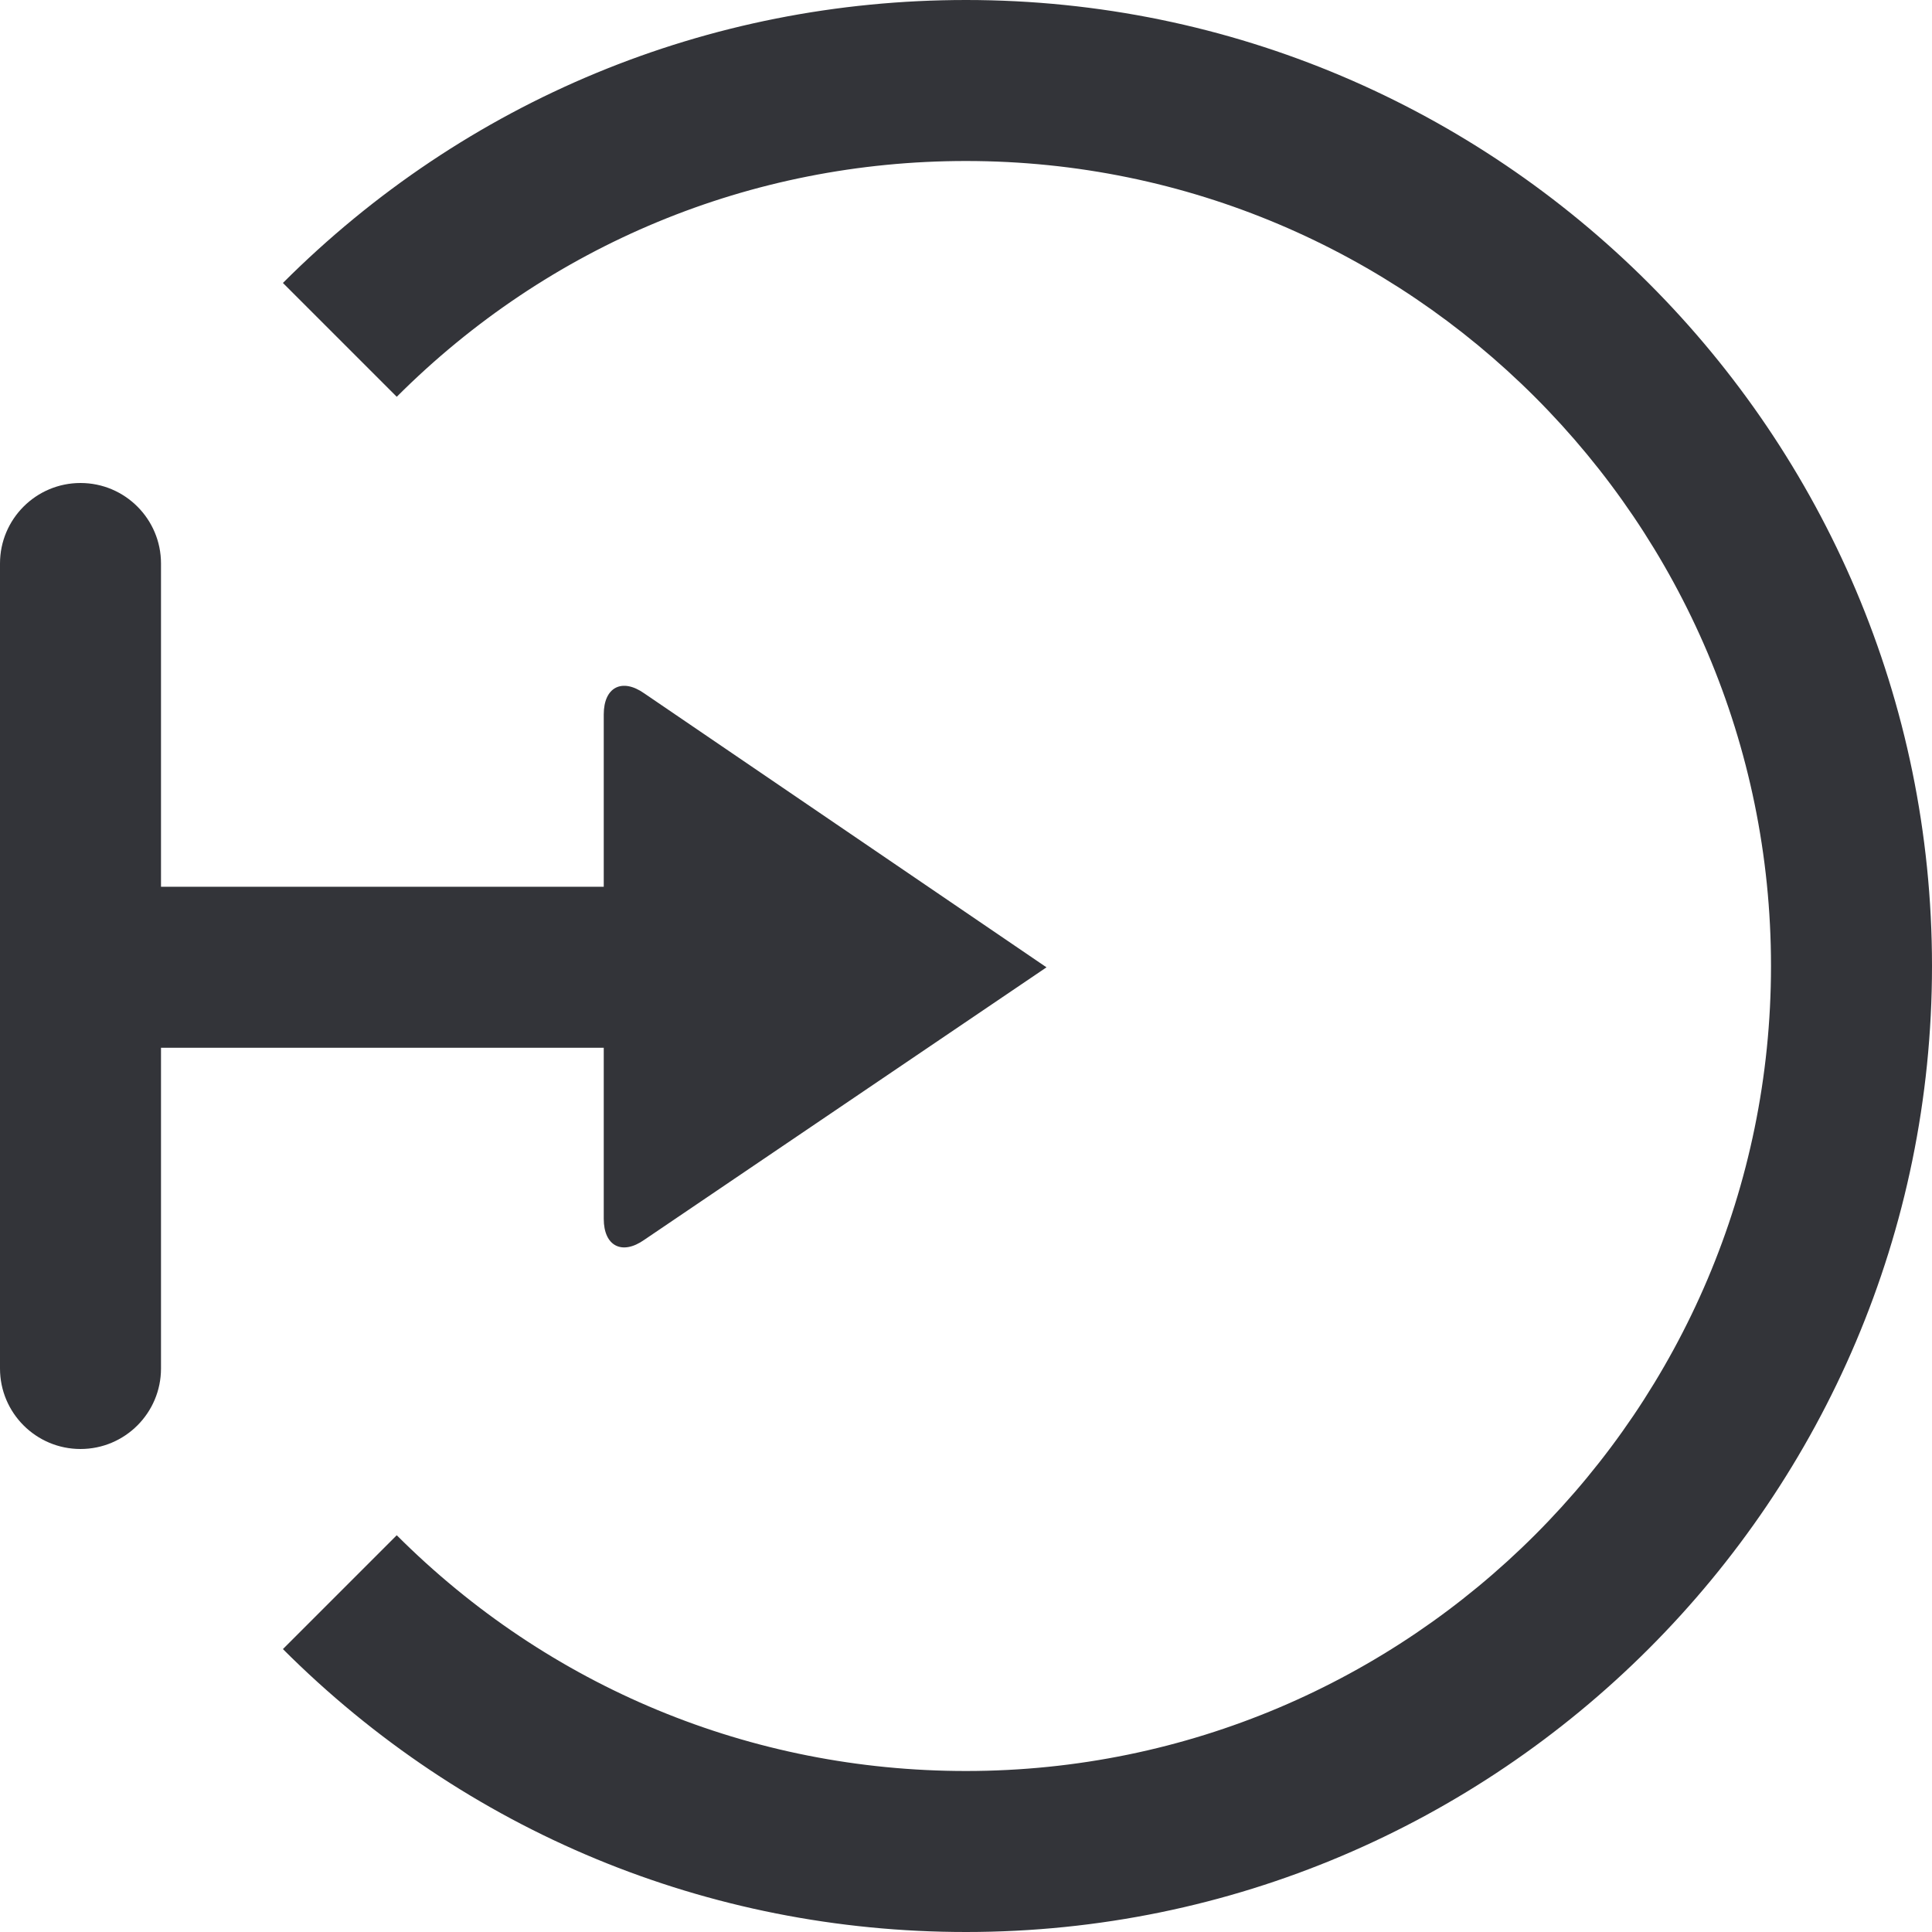
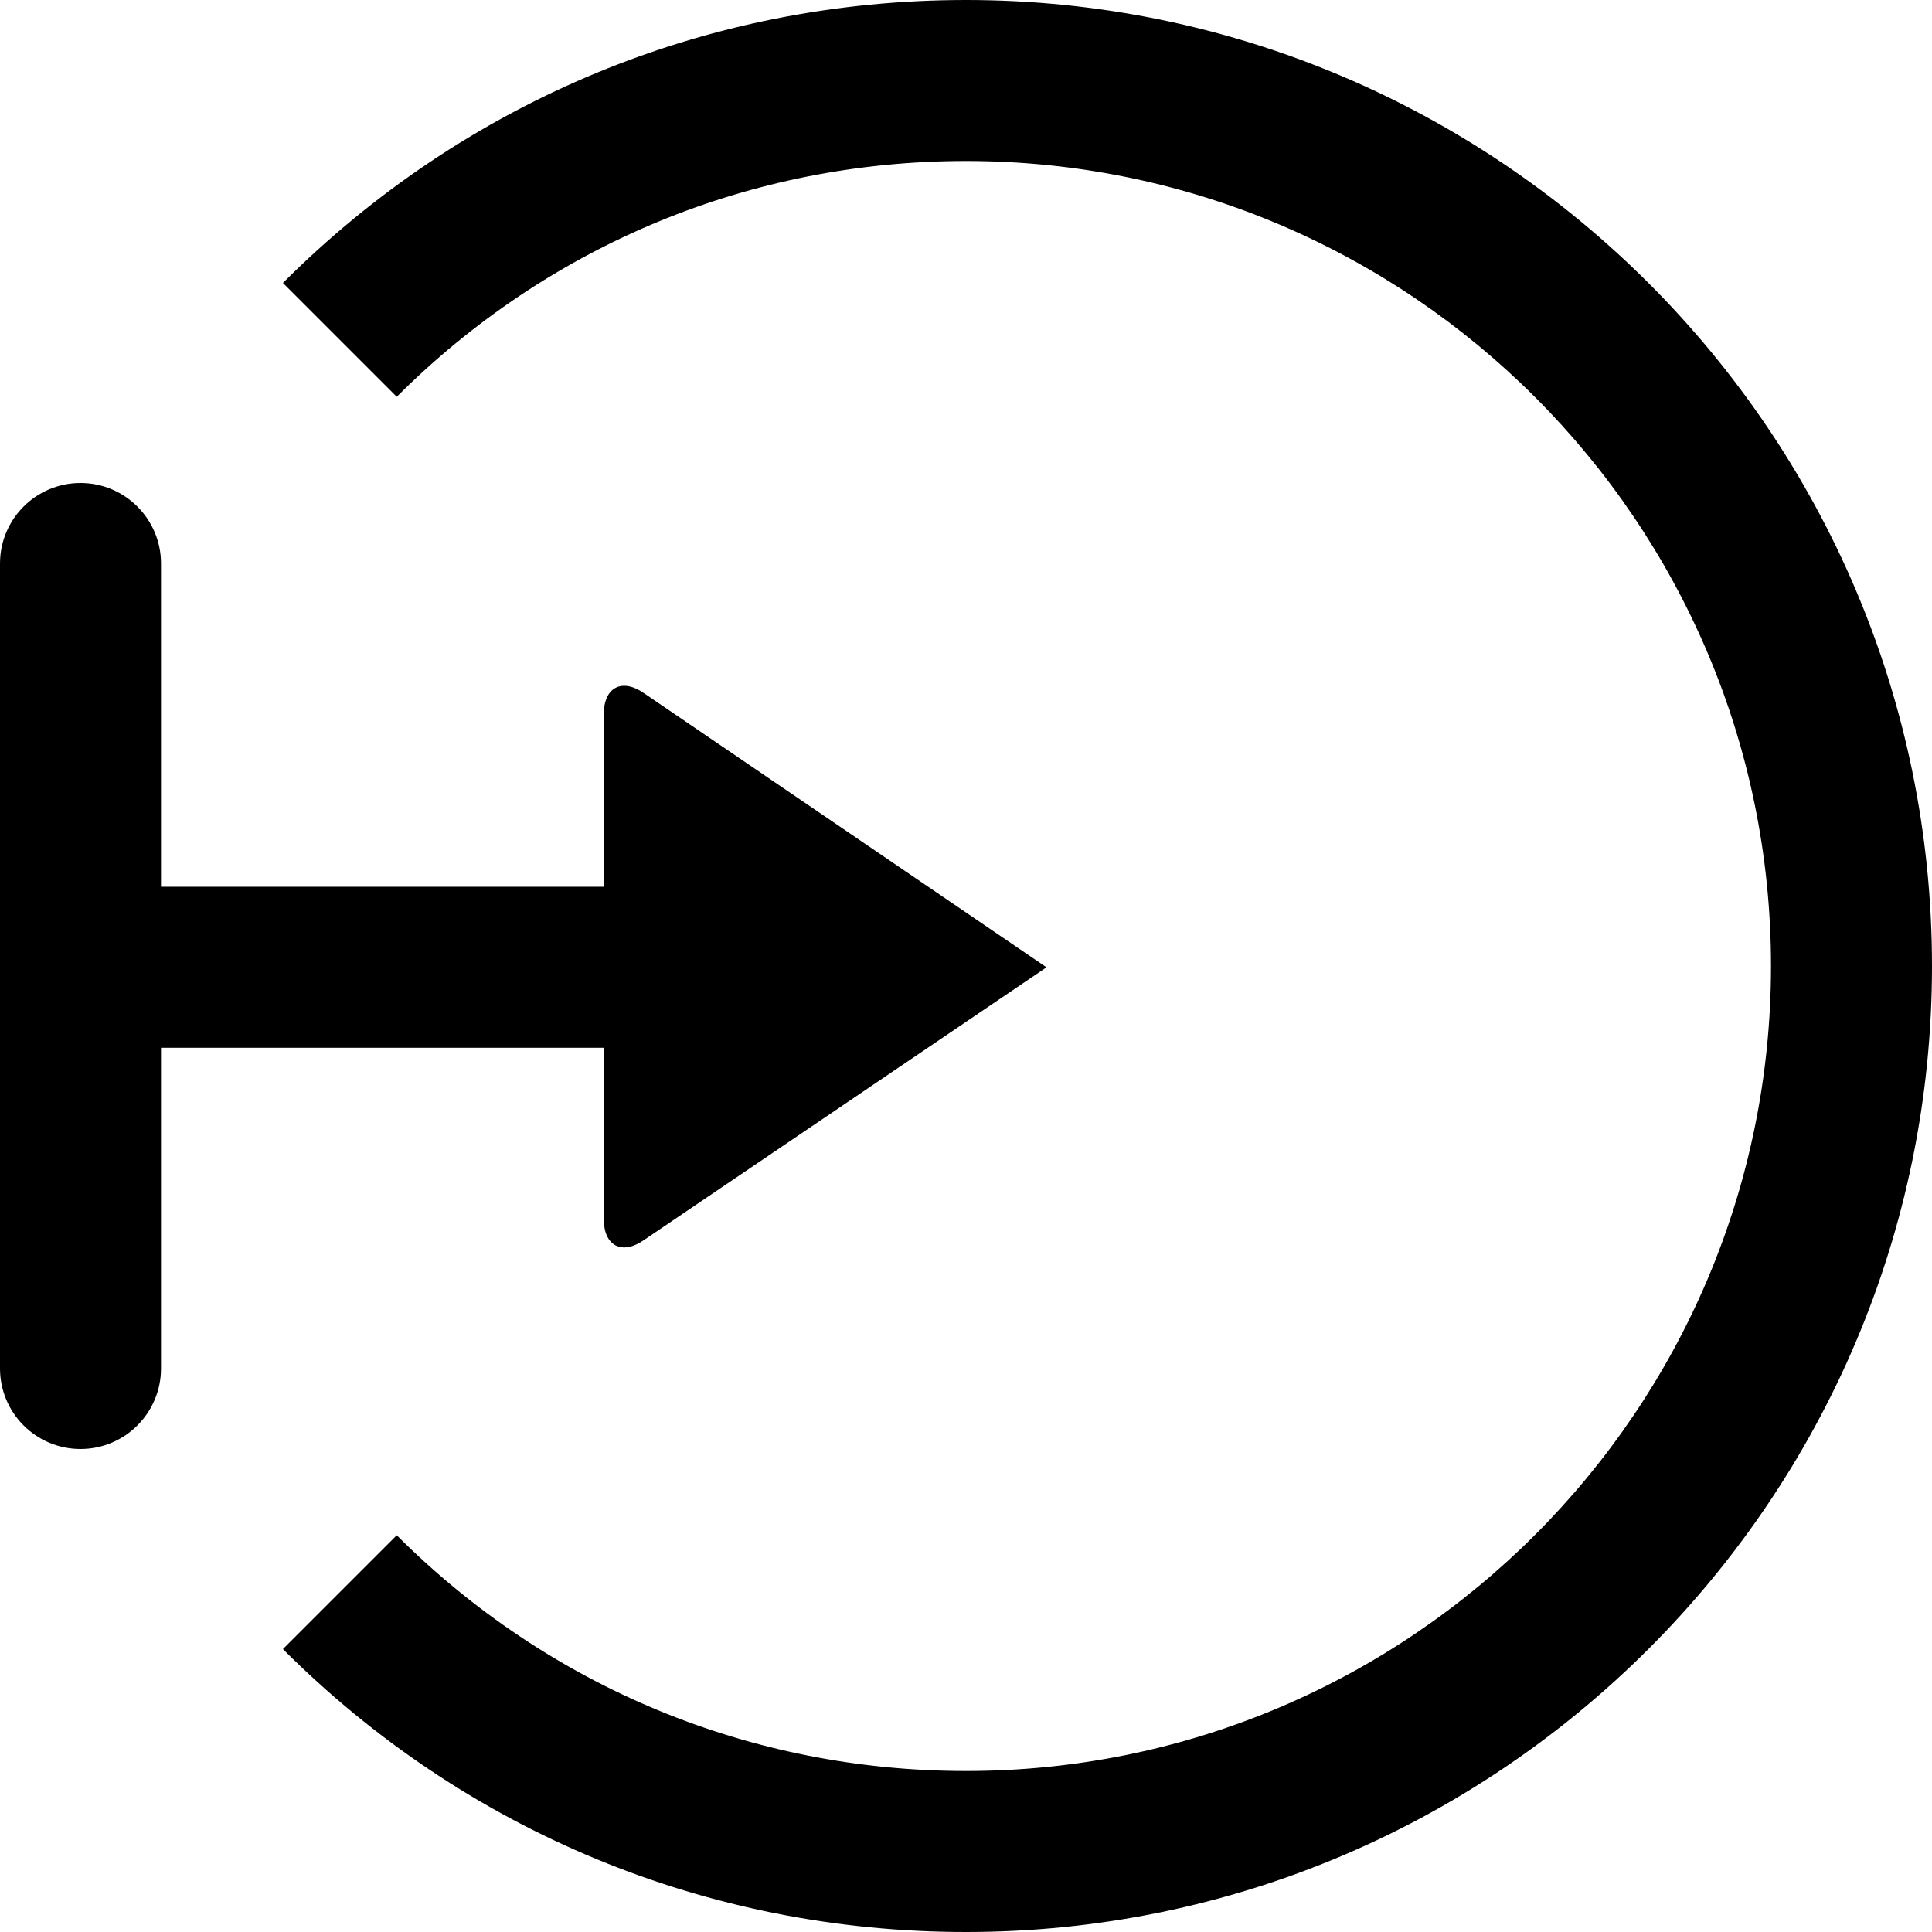
<svg xmlns="http://www.w3.org/2000/svg" version="1.1" id="Layer_1" x="0px" y="0px" width="48px" height="48px" viewBox="0 0 48 48" enable-background="new 0 0 48 48" xml:space="preserve">
  <g>
-     <path fill="#333439" d="M15,26.031v4.25c0,0.678,0.454,0.912,1.007,0.522L26,24.033l-9.993-6.806C15.454,16.837,15,17.072,15,17.75   v4.281H4V14c0-1.104-0.896-2-2-2l0,0c-1.104,0-2,0.896-2,2v20c0,1.104,0.896,2,2,2l0,0c1.104,0,2-0.896,2-2v-7.969H15z" />
-     <path fill="#333439" d="M24,0C17.589,0,11.562,2.497,7.029,7.03l2.828,2.828C13.635,6.081,18.658,4,24,4c11.028,0,20,8.972,20,20   c0,11.027-8.972,20-20,20c-5.342,0-10.364-2.08-14.143-5.857l-2.828,2.828C11.562,45.504,17.59,48,24,48c13.233,0,24-10.766,24-24   C48,10.766,37.233,0,24,0z" />
+     <path d="M15,26.031v4.25c0,0.678,0.454,0.912,1.007,0.522L26,24.033l-9.993-6.806C15.454,16.837,15,17.072,15,17.75   v4.281H4V14c0-1.104-0.896-2-2-2l0,0c-1.104,0-2,0.896-2,2v20c0,1.104,0.896,2,2,2l0,0c1.104,0,2-0.896,2-2v-7.969H15z" />
+     <path d="M24,0C17.589,0,11.562,2.497,7.029,7.03l2.828,2.828C13.635,6.081,18.658,4,24,4c11.028,0,20,8.972,20,20   c0,11.027-8.972,20-20,20c-5.342,0-10.364-2.08-14.143-5.857l-2.828,2.828C11.562,45.504,17.59,48,24,48c13.233,0,24-10.766,24-24   C48,10.766,37.233,0,24,0z" />
  </g>
</svg>
